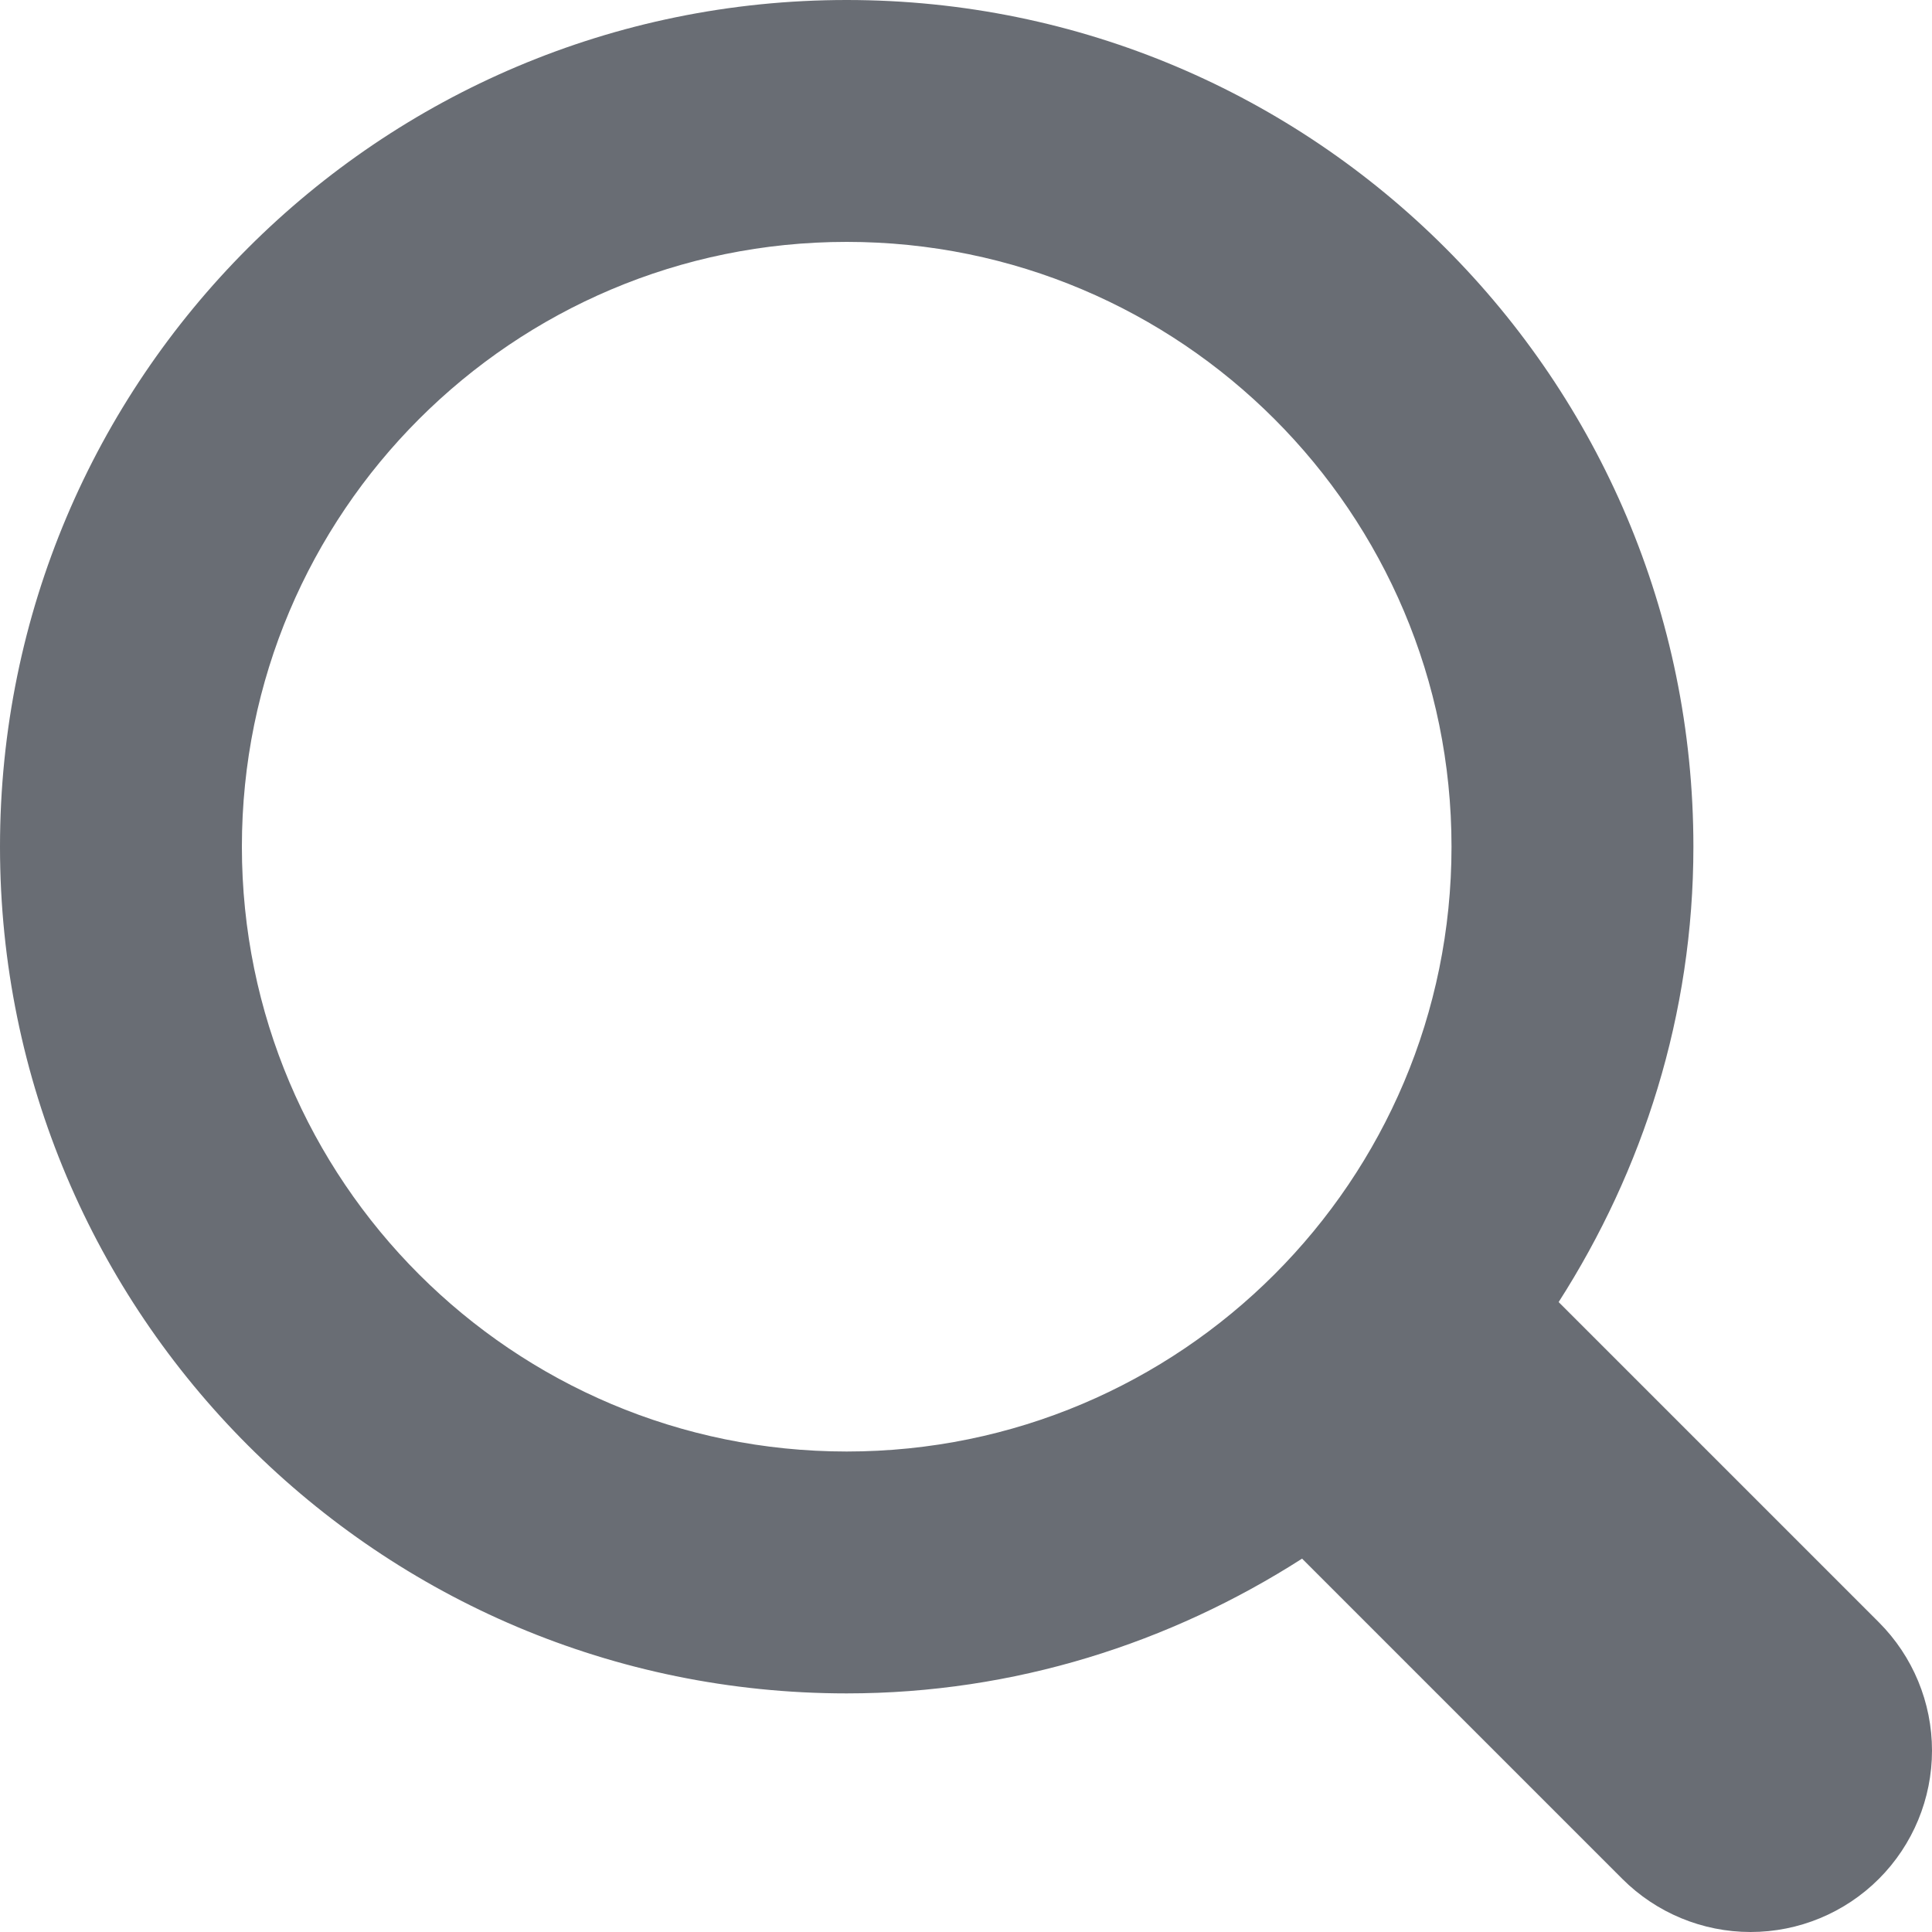
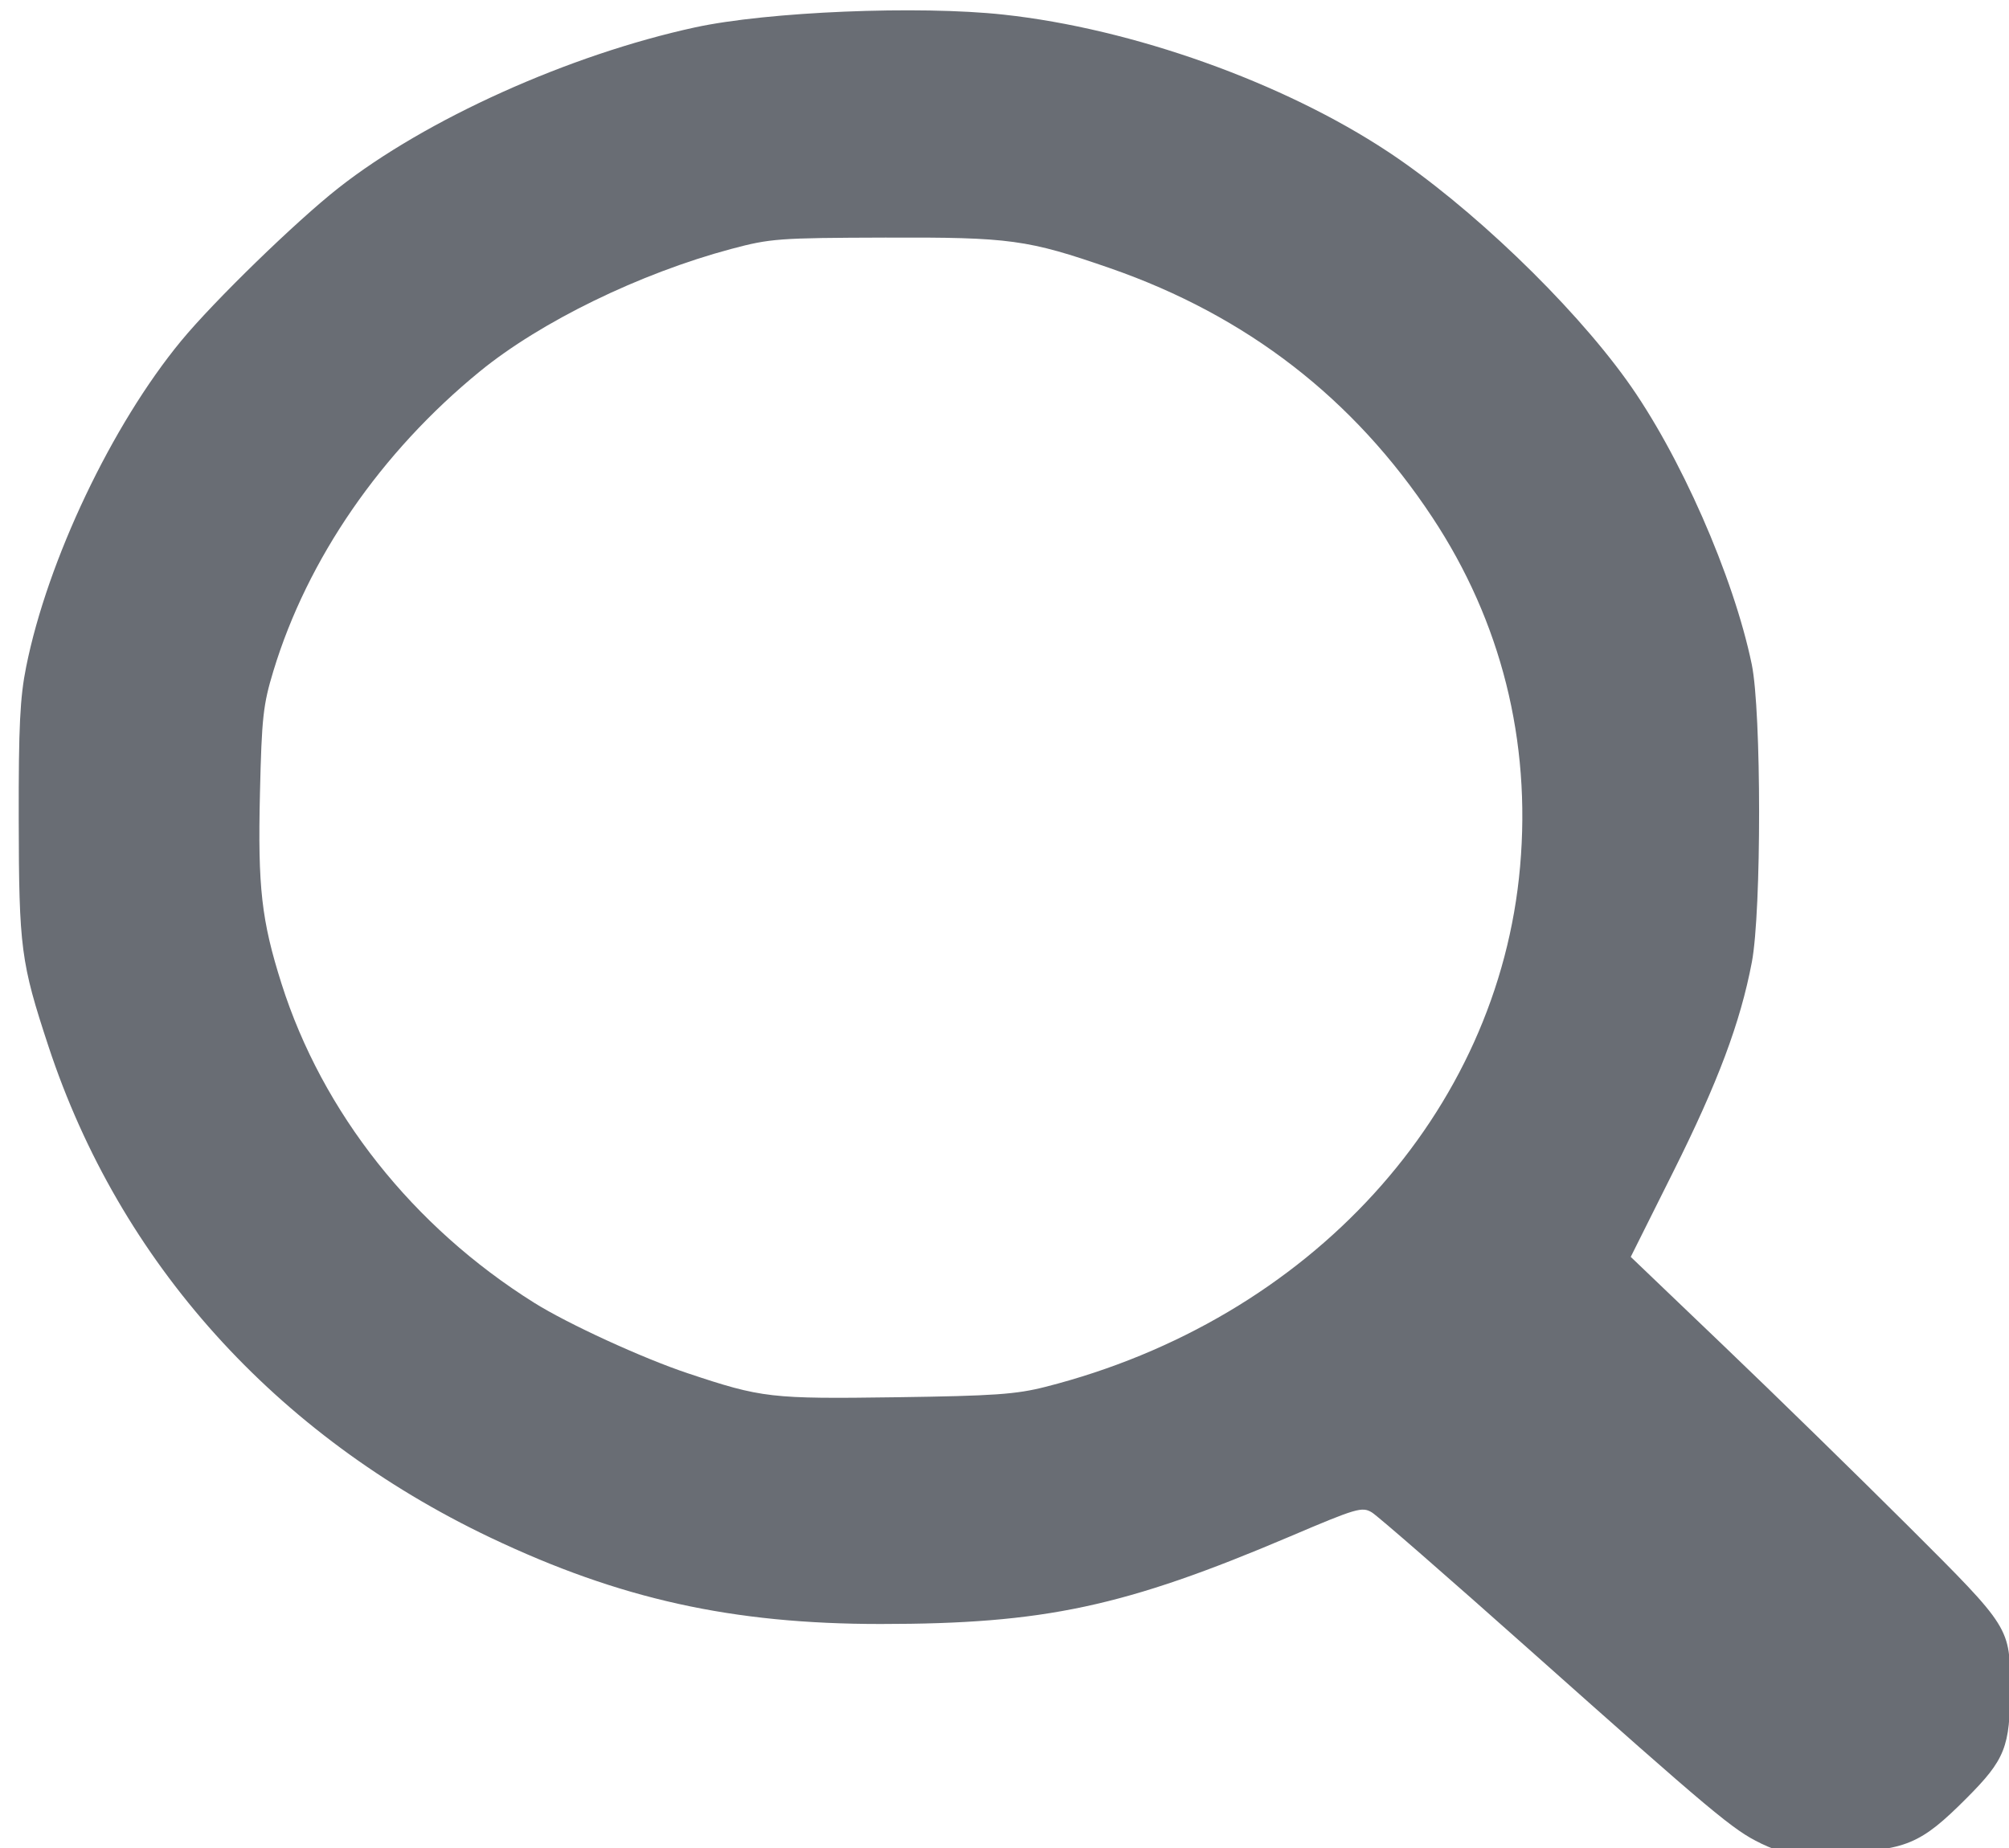
- <svg xmlns="http://www.w3.org/2000/svg" width="20px" height="20px" viewBox="0 0 20 20" version="1.1">
-   <defs />
-   <g id="after-Design-Sprint" stroke="none" stroke-width="1" fill="none" fill-rule="evenodd">
-     <g id="2-select-Building" transform="translate(-23, -285)" fill="#696D74" fill-rule="nonzero">
-       <path d="M42.45,304.45 C42.098,304.802 41.62,305 41.122,305 C40.624,305 40.146,304.802 39.794,304.45 L36.479,301.135 C35.116,302.008 33.504,302.53 31.765,302.53 C26.924,302.53 23,298.606 23,293.765 C23,288.924 26.924,285 31.765,285 C36.606,285 40.53,288.924 40.53,293.765 C40.53,295.504 40.008,297.116 39.135,298.479 L42.45,301.794 C42.802,302.146 43,302.624 43,303.122 C43,303.62 42.802,304.098 42.45,304.45 Z M31.765,287.504 C28.308,287.504 25.504,290.307 25.504,293.765 C25.504,297.224 28.308,300.026 31.765,300.026 C35.224,300.026 38.026,297.224 38.026,293.765 C38.026,290.307 35.224,287.504 31.765,287.504 Z" id="search" />
-     </g>
-   </g>
+ <svg xmlns="http://www.w3.org/2000/svg" width="25px" height="23px" viewBox="0 0 25 23" version="1.1" id="svg3437">
+   <defs id="defs3443" />
+   <path style="opacity:1;fill:#696d74;fill-opacity:1;fill-rule:nonzero;stroke:none;stroke-opacity:1" d="m 21.91,22.941 c -0.338,-0.161 -0.589,-0.371 -2.87,-2.402 -1.012,-0.901 -1.897,-1.673 -1.969,-1.716 -0.121,-0.073 -0.188,-0.054 -1.019,0.3 -2.058,0.875 -3.056,1.089 -5.093,1.089 -1.847,0 -3.246,-0.31 -4.852,-1.073 C 3.426,17.863 1.489,15.71 0.603,13.022 0.259,11.977 0.236,11.801 0.233,10.195 0.231,9.042 0.249,8.677 0.326,8.297 0.592,6.971 1.392,5.289 2.253,4.244 2.662,3.748 3.68,2.758 4.211,2.34 5.3,1.484 7.079,0.682 8.648,0.341 9.551,0.145 11.432,0.067 12.488,0.182 c 1.605,0.174 3.478,0.842 4.785,1.707 1.015,0.671 2.273,1.876 2.968,2.842 0.661,0.918 1.332,2.443 1.558,3.538 0.121,0.587 0.122,3.07 0.001,3.706 -0.143,0.752 -0.422,1.496 -0.976,2.605 l -0.531,1.063 1.16,1.11 c 0.638,0.61 1.671,1.62 2.297,2.244 1.274,1.272 1.264,1.255 1.264,2.019 0,0.725 -0.063,0.884 -0.542,1.364 -0.573,0.575 -0.757,0.651 -1.616,0.674 -0.62,0.016 -0.696,0.007 -0.946,-0.112 z m -8.898,-5.681 c 3.289,-0.837 5.635,-3.41 5.904,-6.475 C 19.054,9.221 18.68,7.733 17.824,6.439 16.847,4.96 15.514,3.929 13.817,3.339 12.785,2.981 12.572,2.952 11.016,2.957 9.688,2.961 9.587,2.968 9.097,3.099 7.961,3.403 6.73,4.003 5.972,4.622 4.739,5.629 3.826,6.955 3.402,8.351 3.274,8.772 3.257,8.933 3.235,9.868 c -0.028,1.178 0.019,1.587 0.268,2.374 0.509,1.604 1.635,3.026 3.144,3.972 0.421,0.264 1.352,0.691 1.913,0.878 0.92,0.307 1.032,0.32 2.591,0.298 1.218,-0.017 1.493,-0.036 1.861,-0.13 z" id="path6621" />
</svg>
